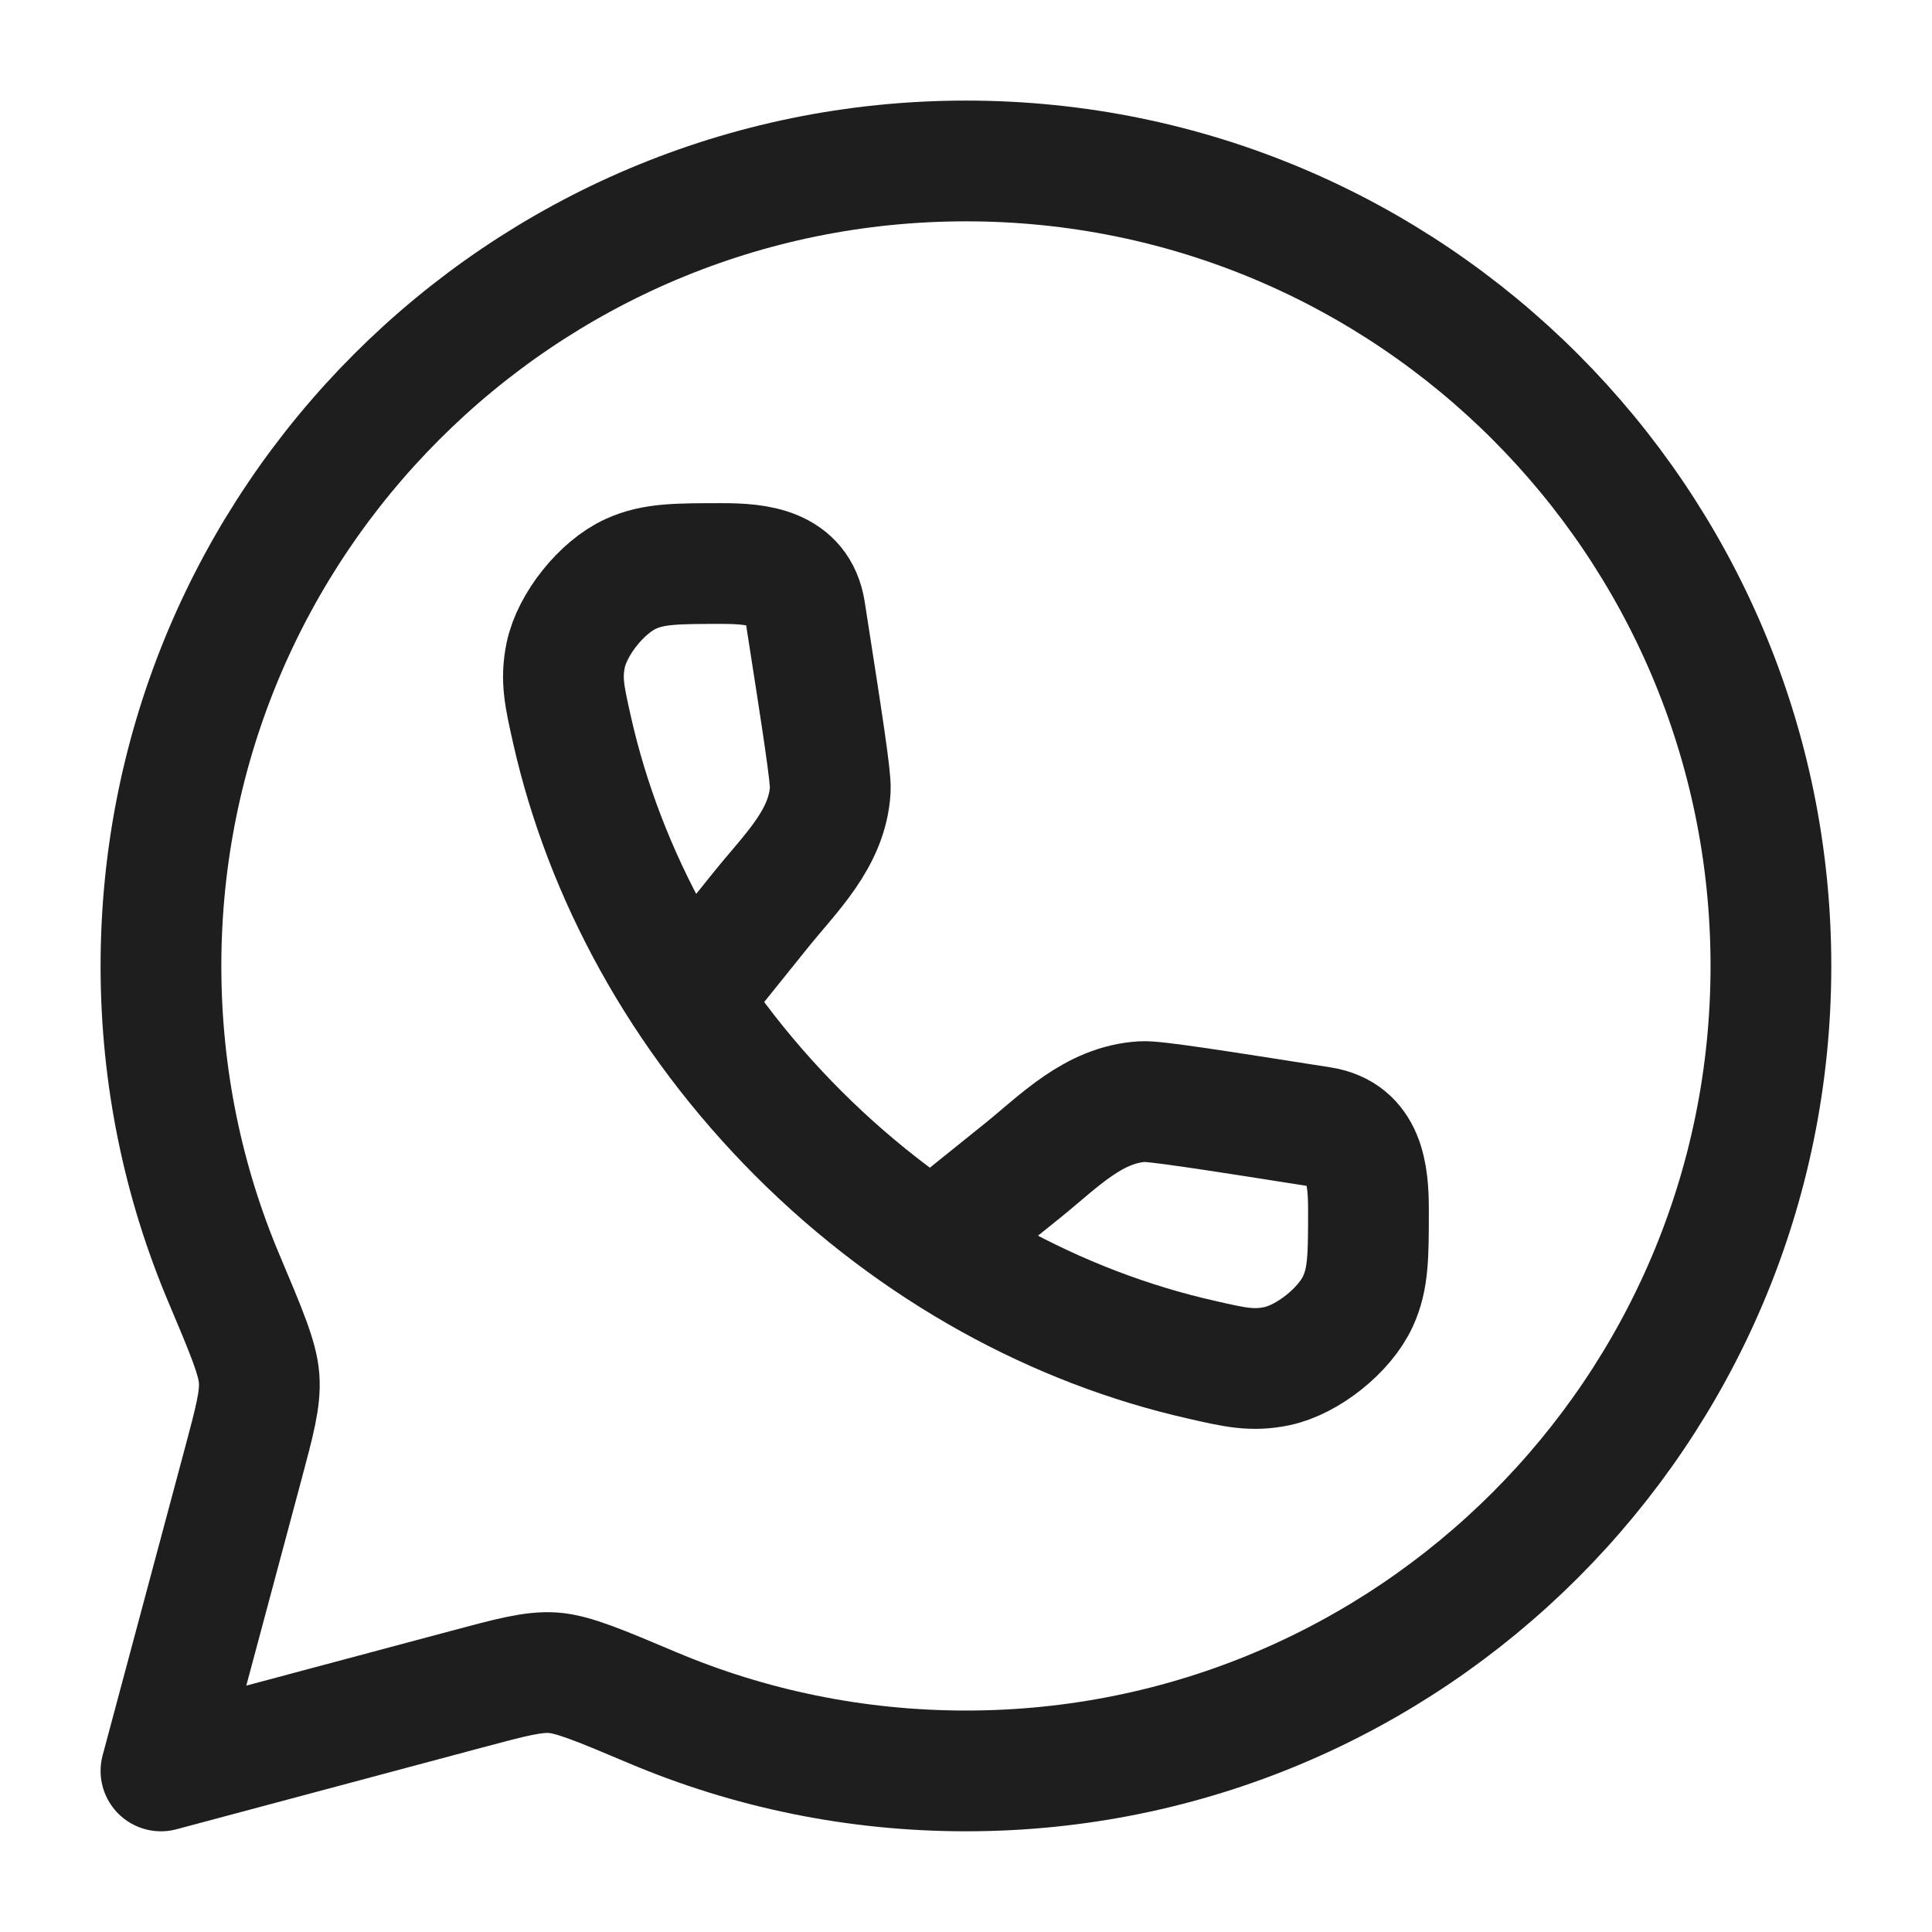
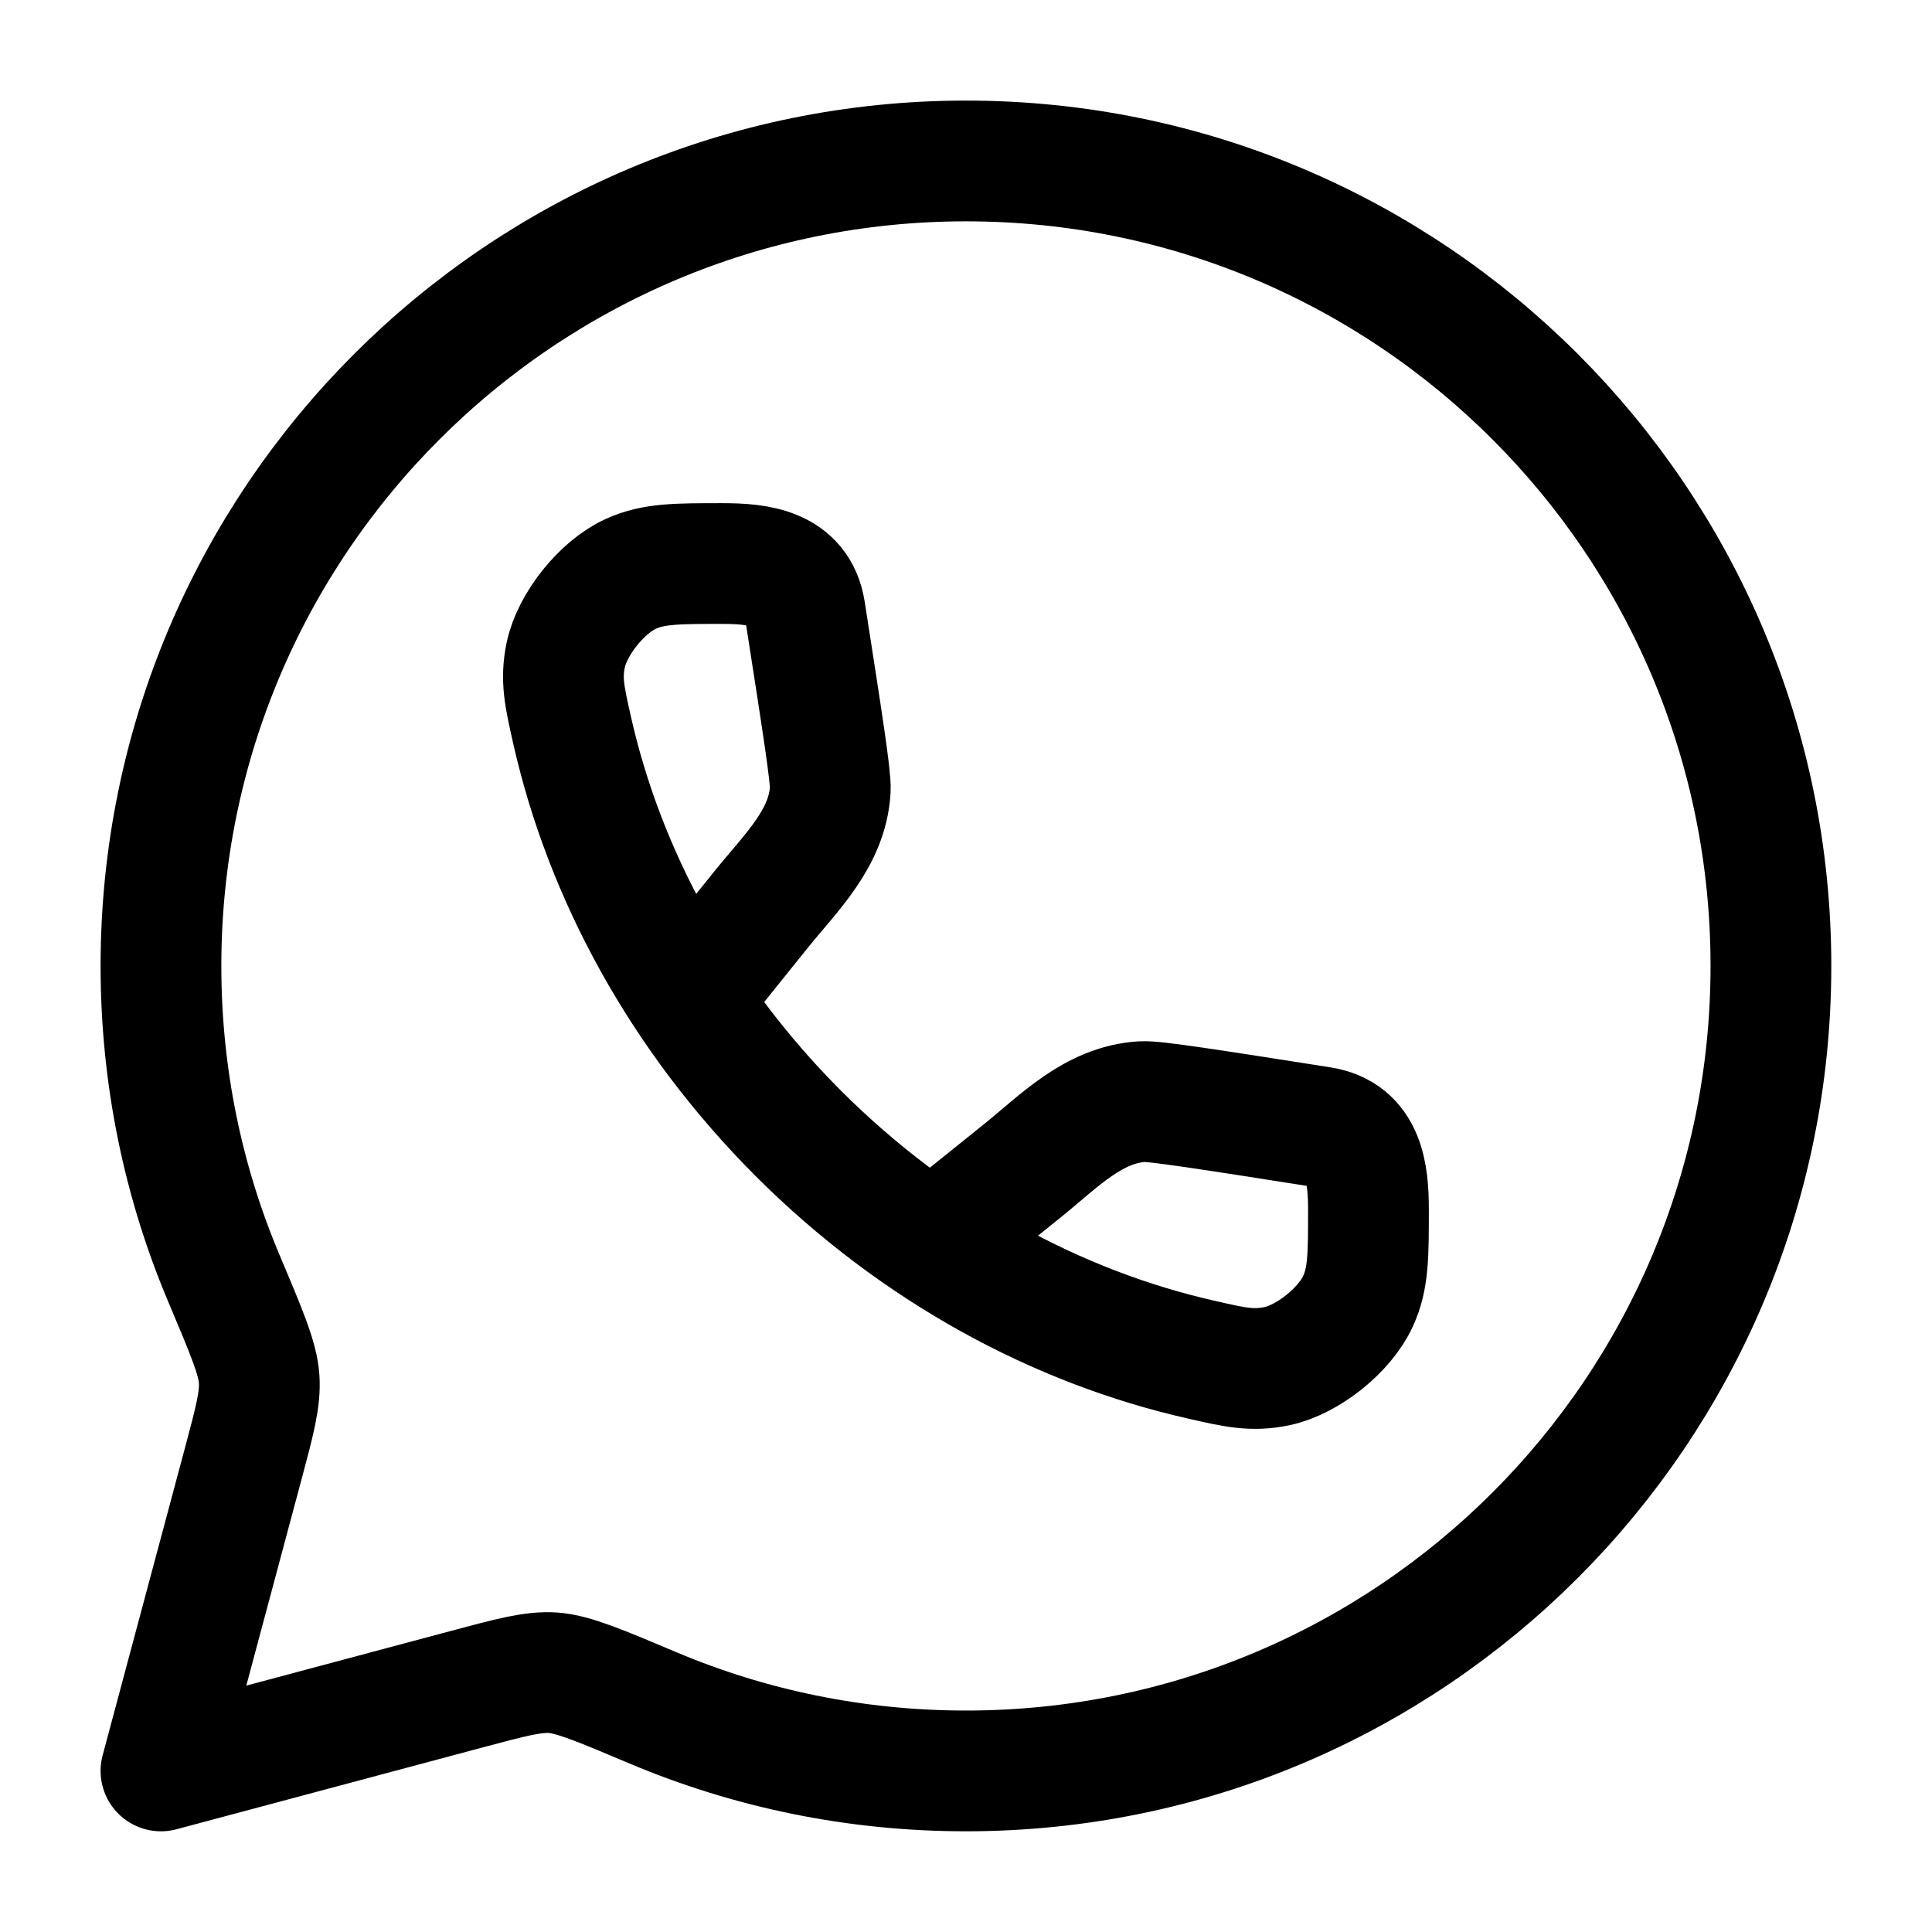
<svg xmlns="http://www.w3.org/2000/svg" width="16" height="16" viewBox="0 0 16 16" fill="none">
-   <path d="M8 14.666C11.682 14.666 14.666 11.682 14.666 8C14.666 4.318 11.682 1.333 8 1.333C4.318 1.333 1.333 4.318 1.333 8C1.333 8.919 1.519 9.795 1.856 10.591C2.042 11.032 2.135 11.252 2.146 11.418C2.158 11.585 2.109 11.768 2.011 12.134L1.333 14.666L3.866 13.989C4.232 13.891 4.415 13.842 4.581 13.853C4.747 13.865 4.968 13.958 5.408 14.144C6.205 14.48 7.08 14.666 8 14.666Z" stroke="#1E1E1F" stroke-linejoin="round" />
-   <path d="M5.725 8.251L6.305 7.53C6.55 7.226 6.853 6.943 6.876 6.539C6.882 6.436 6.81 5.978 6.667 5.06C6.61 4.699 6.273 4.667 5.982 4.667C5.601 4.667 5.411 4.667 5.223 4.753C4.984 4.862 4.739 5.168 4.685 5.425C4.643 5.628 4.675 5.768 4.738 6.048C5.006 7.236 5.636 8.41 6.612 9.387C7.589 10.363 8.763 10.993 9.952 11.261C10.231 11.325 10.371 11.356 10.575 11.314C10.831 11.26 11.137 11.015 11.246 10.777C11.333 10.588 11.333 10.398 11.333 10.018C11.333 9.726 11.3 9.389 10.939 9.333C10.022 9.189 9.563 9.117 9.461 9.123C9.056 9.147 8.773 9.449 8.469 9.694L7.748 10.274" stroke="#1E1E1F" />
+   <path d="M8 14.666C11.682 14.666 14.666 11.682 14.666 8C14.666 4.318 11.682 1.333 8 1.333C4.318 1.333 1.333 4.318 1.333 8C1.333 8.919 1.519 9.795 1.856 10.591C2.042 11.032 2.135 11.252 2.146 11.418C2.158 11.585 2.109 11.768 2.011 12.134L1.333 14.666L3.866 13.989C4.232 13.891 4.415 13.842 4.581 13.853C4.747 13.865 4.968 13.958 5.408 14.144C6.205 14.48 7.08 14.666 8 14.666Z" stroke="currentColor" stroke-linejoin="round" />
+   <path d="M5.725 8.251L6.305 7.53C6.55 7.226 6.853 6.943 6.876 6.539C6.882 6.436 6.81 5.978 6.667 5.06C6.61 4.699 6.273 4.667 5.982 4.667C5.601 4.667 5.411 4.667 5.223 4.753C4.984 4.862 4.739 5.168 4.685 5.425C4.643 5.628 4.675 5.768 4.738 6.048C5.006 7.236 5.636 8.41 6.612 9.387C7.589 10.363 8.763 10.993 9.952 11.261C10.231 11.325 10.371 11.356 10.575 11.314C10.831 11.26 11.137 11.015 11.246 10.777C11.333 10.588 11.333 10.398 11.333 10.018C11.333 9.726 11.3 9.389 10.939 9.333C10.022 9.189 9.563 9.117 9.461 9.123C9.056 9.147 8.773 9.449 8.469 9.694L7.748 10.274" stroke="currentColor" />
</svg>
